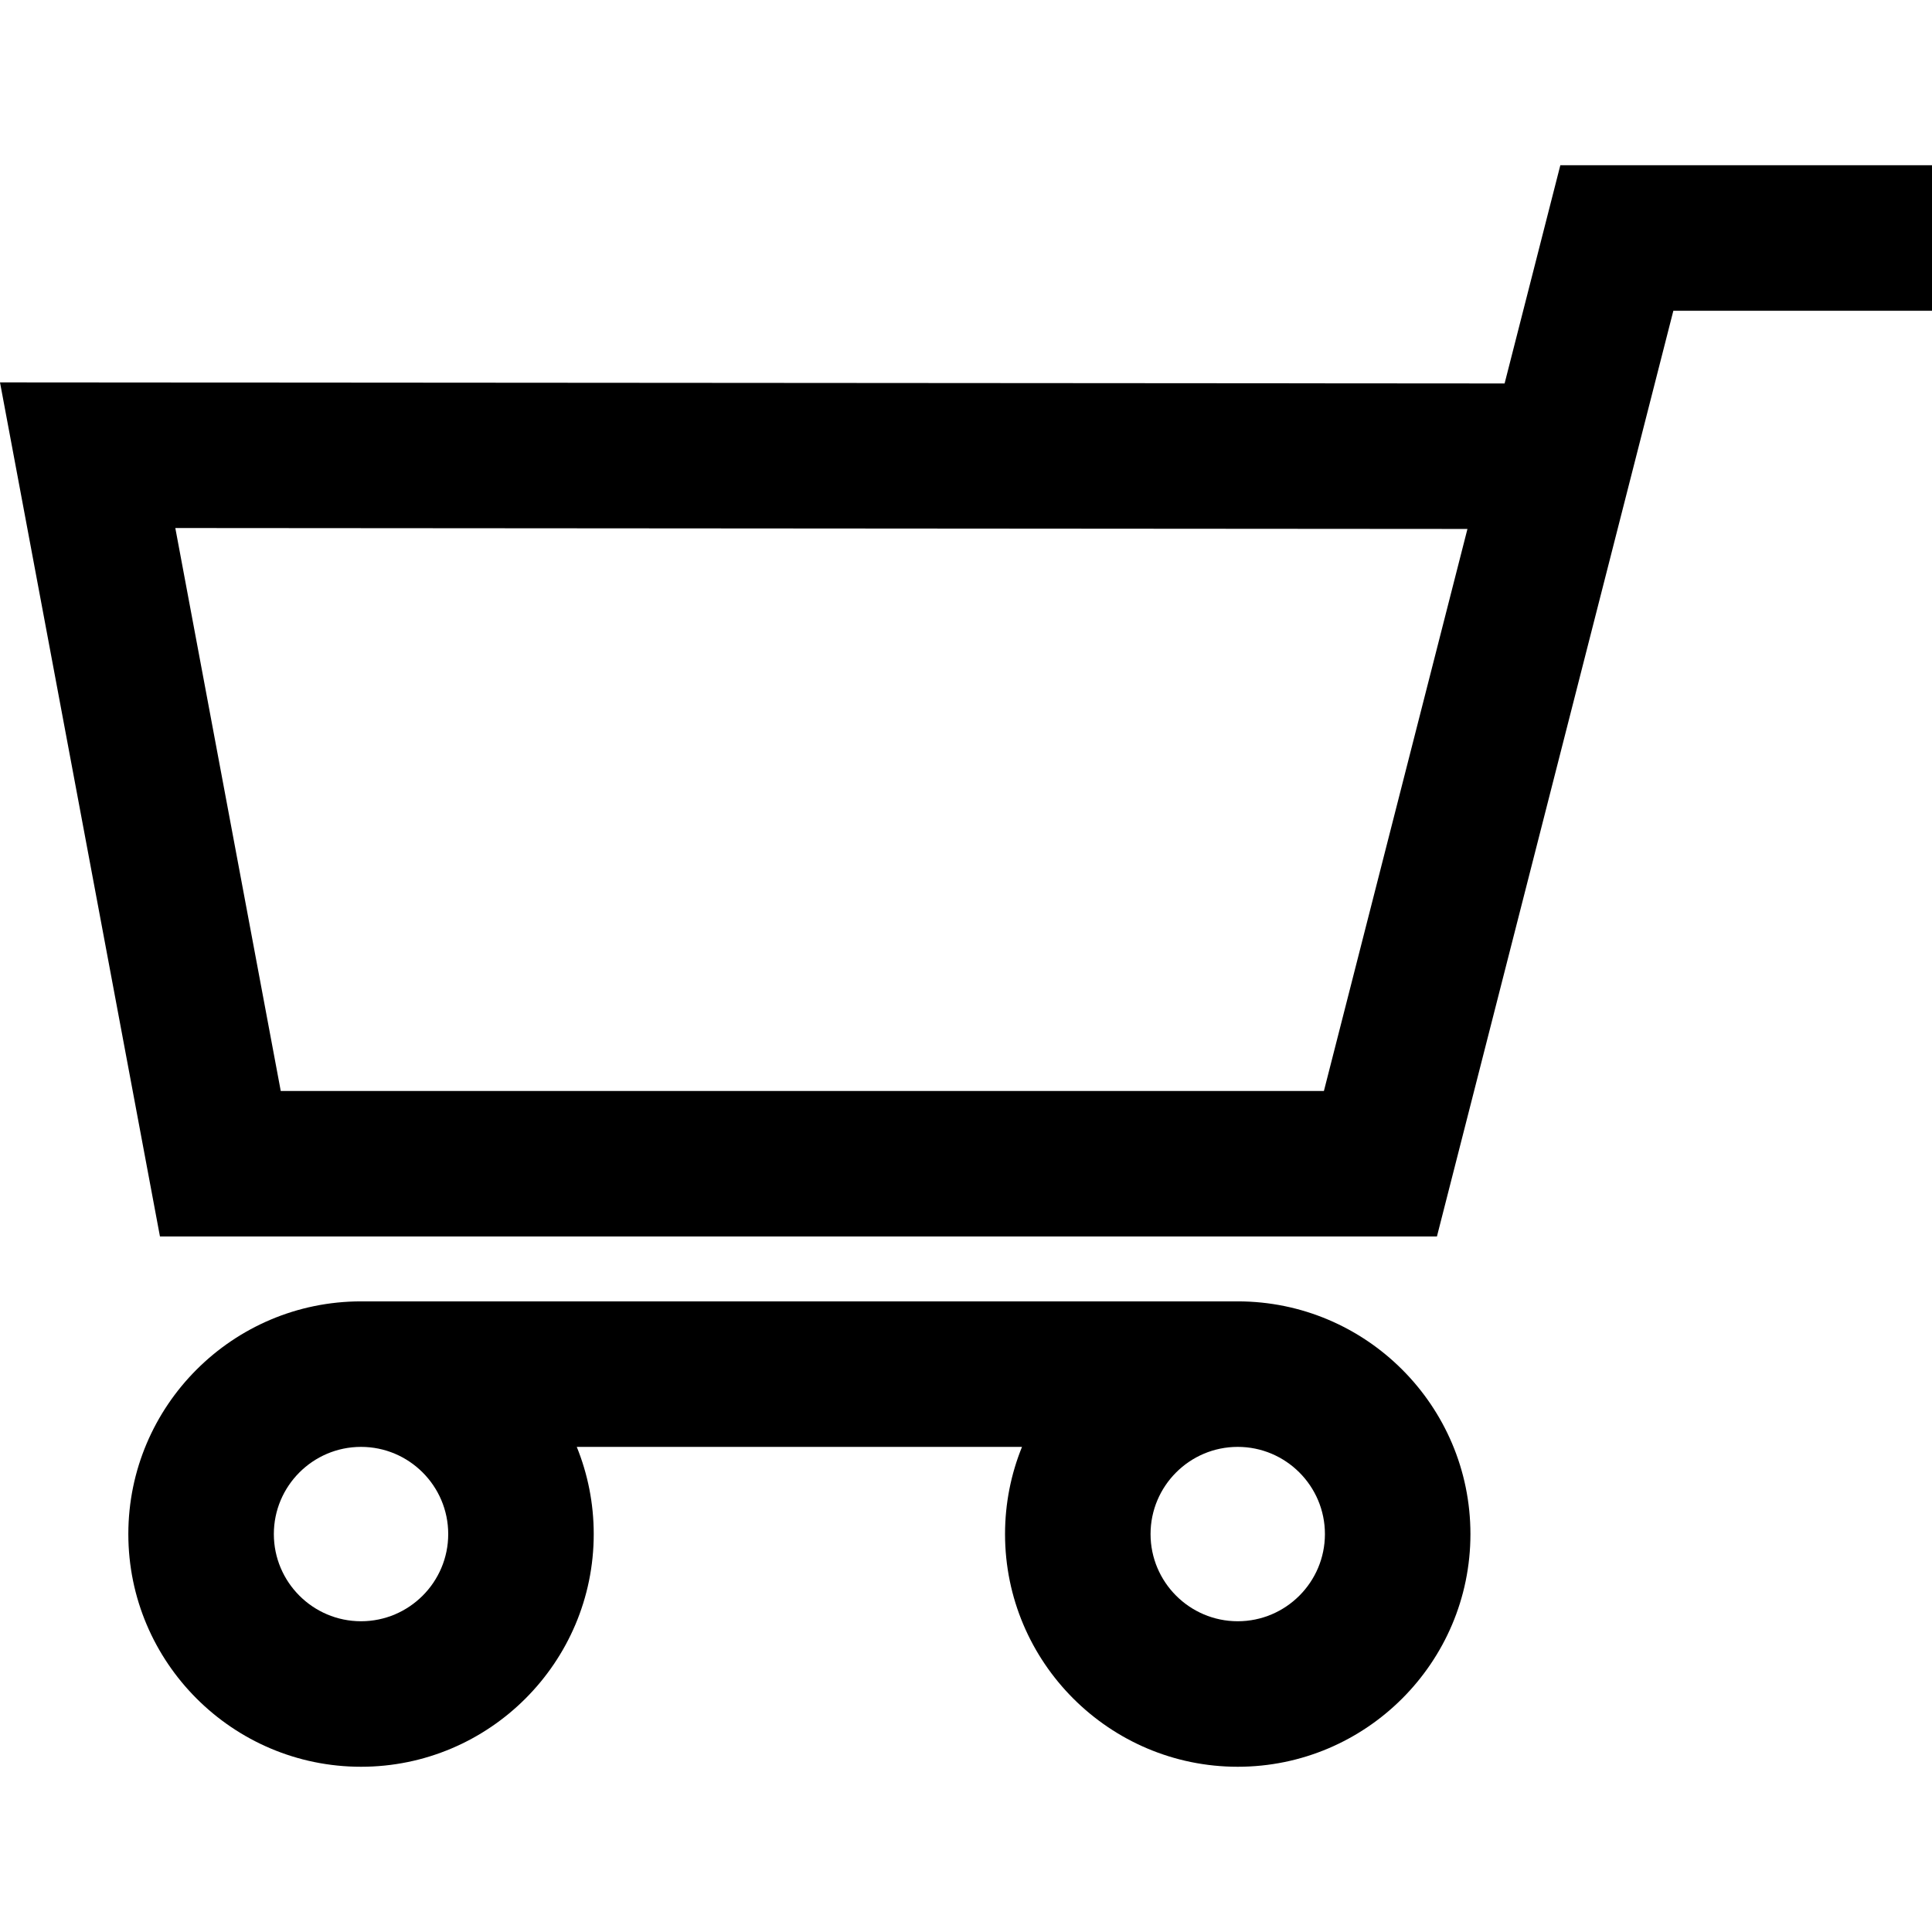
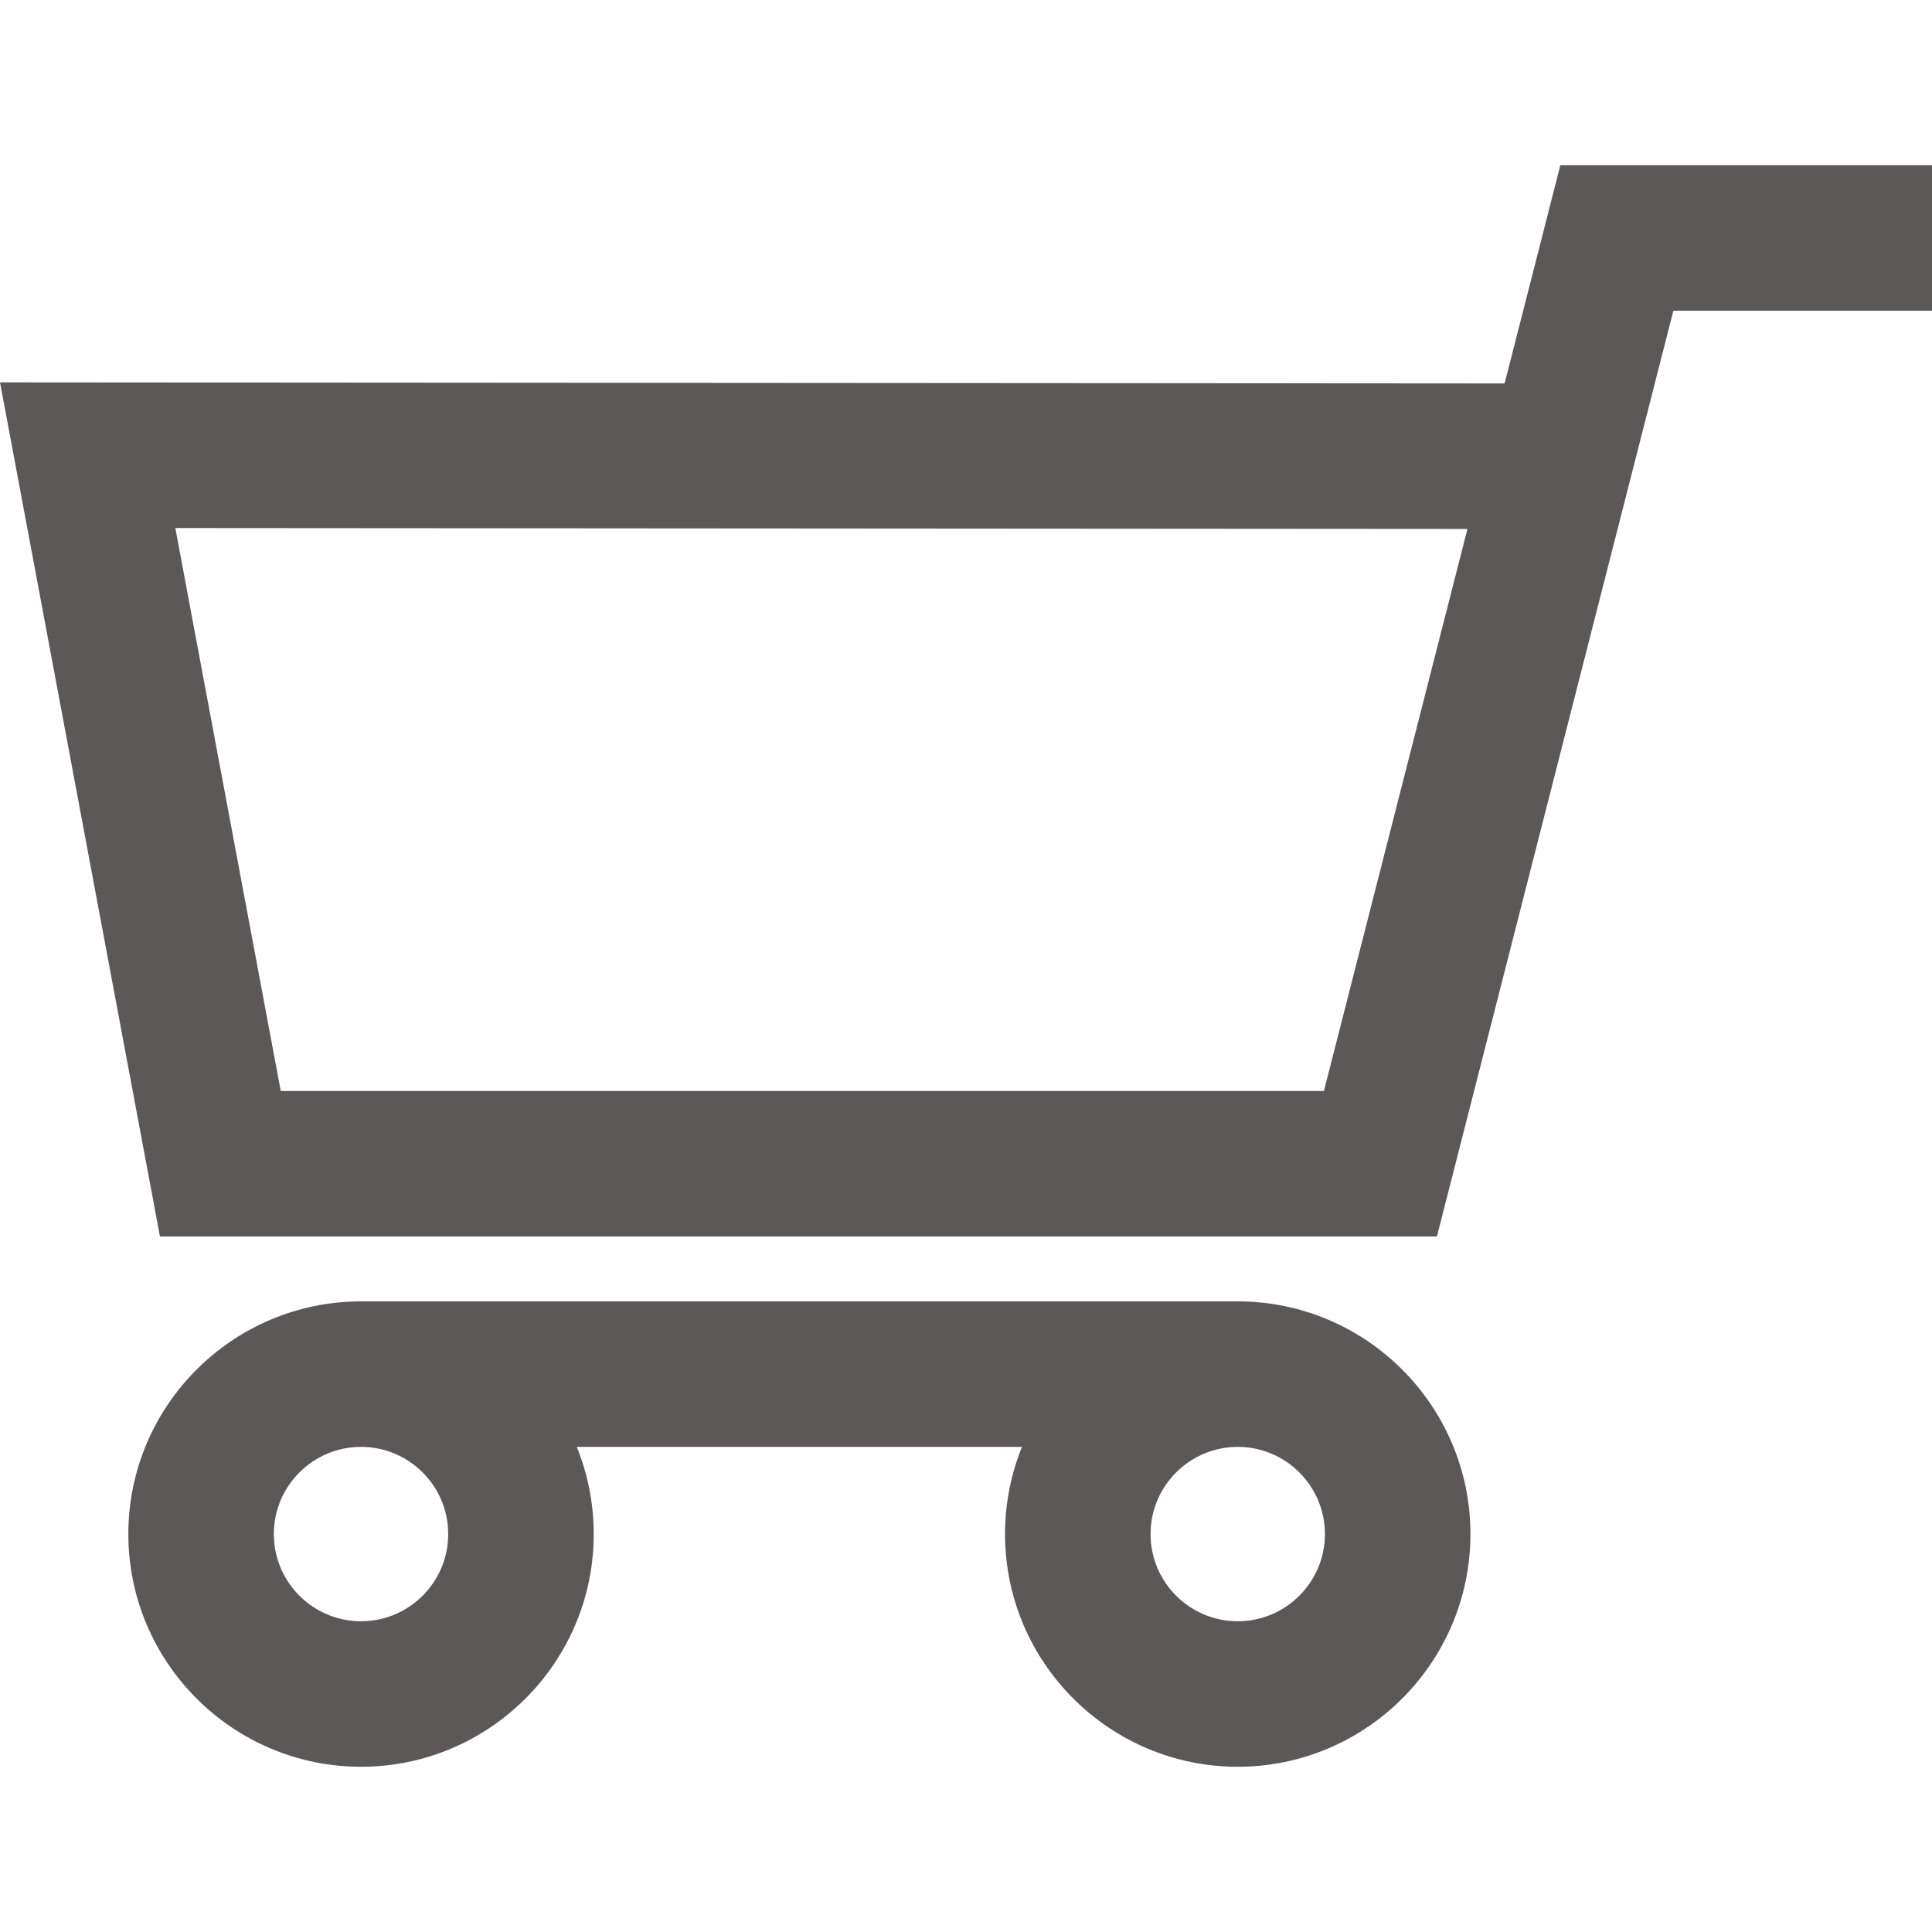
- <svg xmlns="http://www.w3.org/2000/svg" fill="#000000" version="1.1" id="Capa_1" width="800px" height="800px" viewBox="0 0 902.86 902.86" xml:space="preserve">
+ <svg xmlns="http://www.w3.org/2000/svg" fill="#5c5858" version="1.1" id="Capa_1" width="800px" height="800px" viewBox="0 0 902.86 902.86" xml:space="preserve">
  <g>
    <g>
      <path d="M671.504,577.829l110.485-432.609H902.86v-68H729.174L703.128,179.2L0,178.697l74.753,399.129h596.751V577.829z     M685.766,247.188l-67.077,262.64H131.199L81.928,246.756L685.766,247.188z" />
      <path d="M578.418,825.641c59.961,0,108.743-48.783,108.743-108.744s-48.782-108.742-108.743-108.742H168.717    c-59.961,0-108.744,48.781-108.744,108.742s48.782,108.744,108.744,108.744c59.962,0,108.743-48.783,108.743-108.744    c0-14.4-2.821-28.152-7.927-40.742h208.069c-5.107,12.59-7.928,26.342-7.928,40.742    C469.675,776.858,518.457,825.641,578.418,825.641z M209.46,716.897c0,22.467-18.277,40.744-40.743,40.744    c-22.466,0-40.744-18.277-40.744-40.744c0-22.465,18.277-40.742,40.744-40.742C191.183,676.155,209.46,694.432,209.46,716.897z     M619.162,716.897c0,22.467-18.277,40.744-40.743,40.744s-40.743-18.277-40.743-40.744c0-22.465,18.277-40.742,40.743-40.742    S619.162,694.432,619.162,716.897z" />
    </g>
  </g>
</svg>
